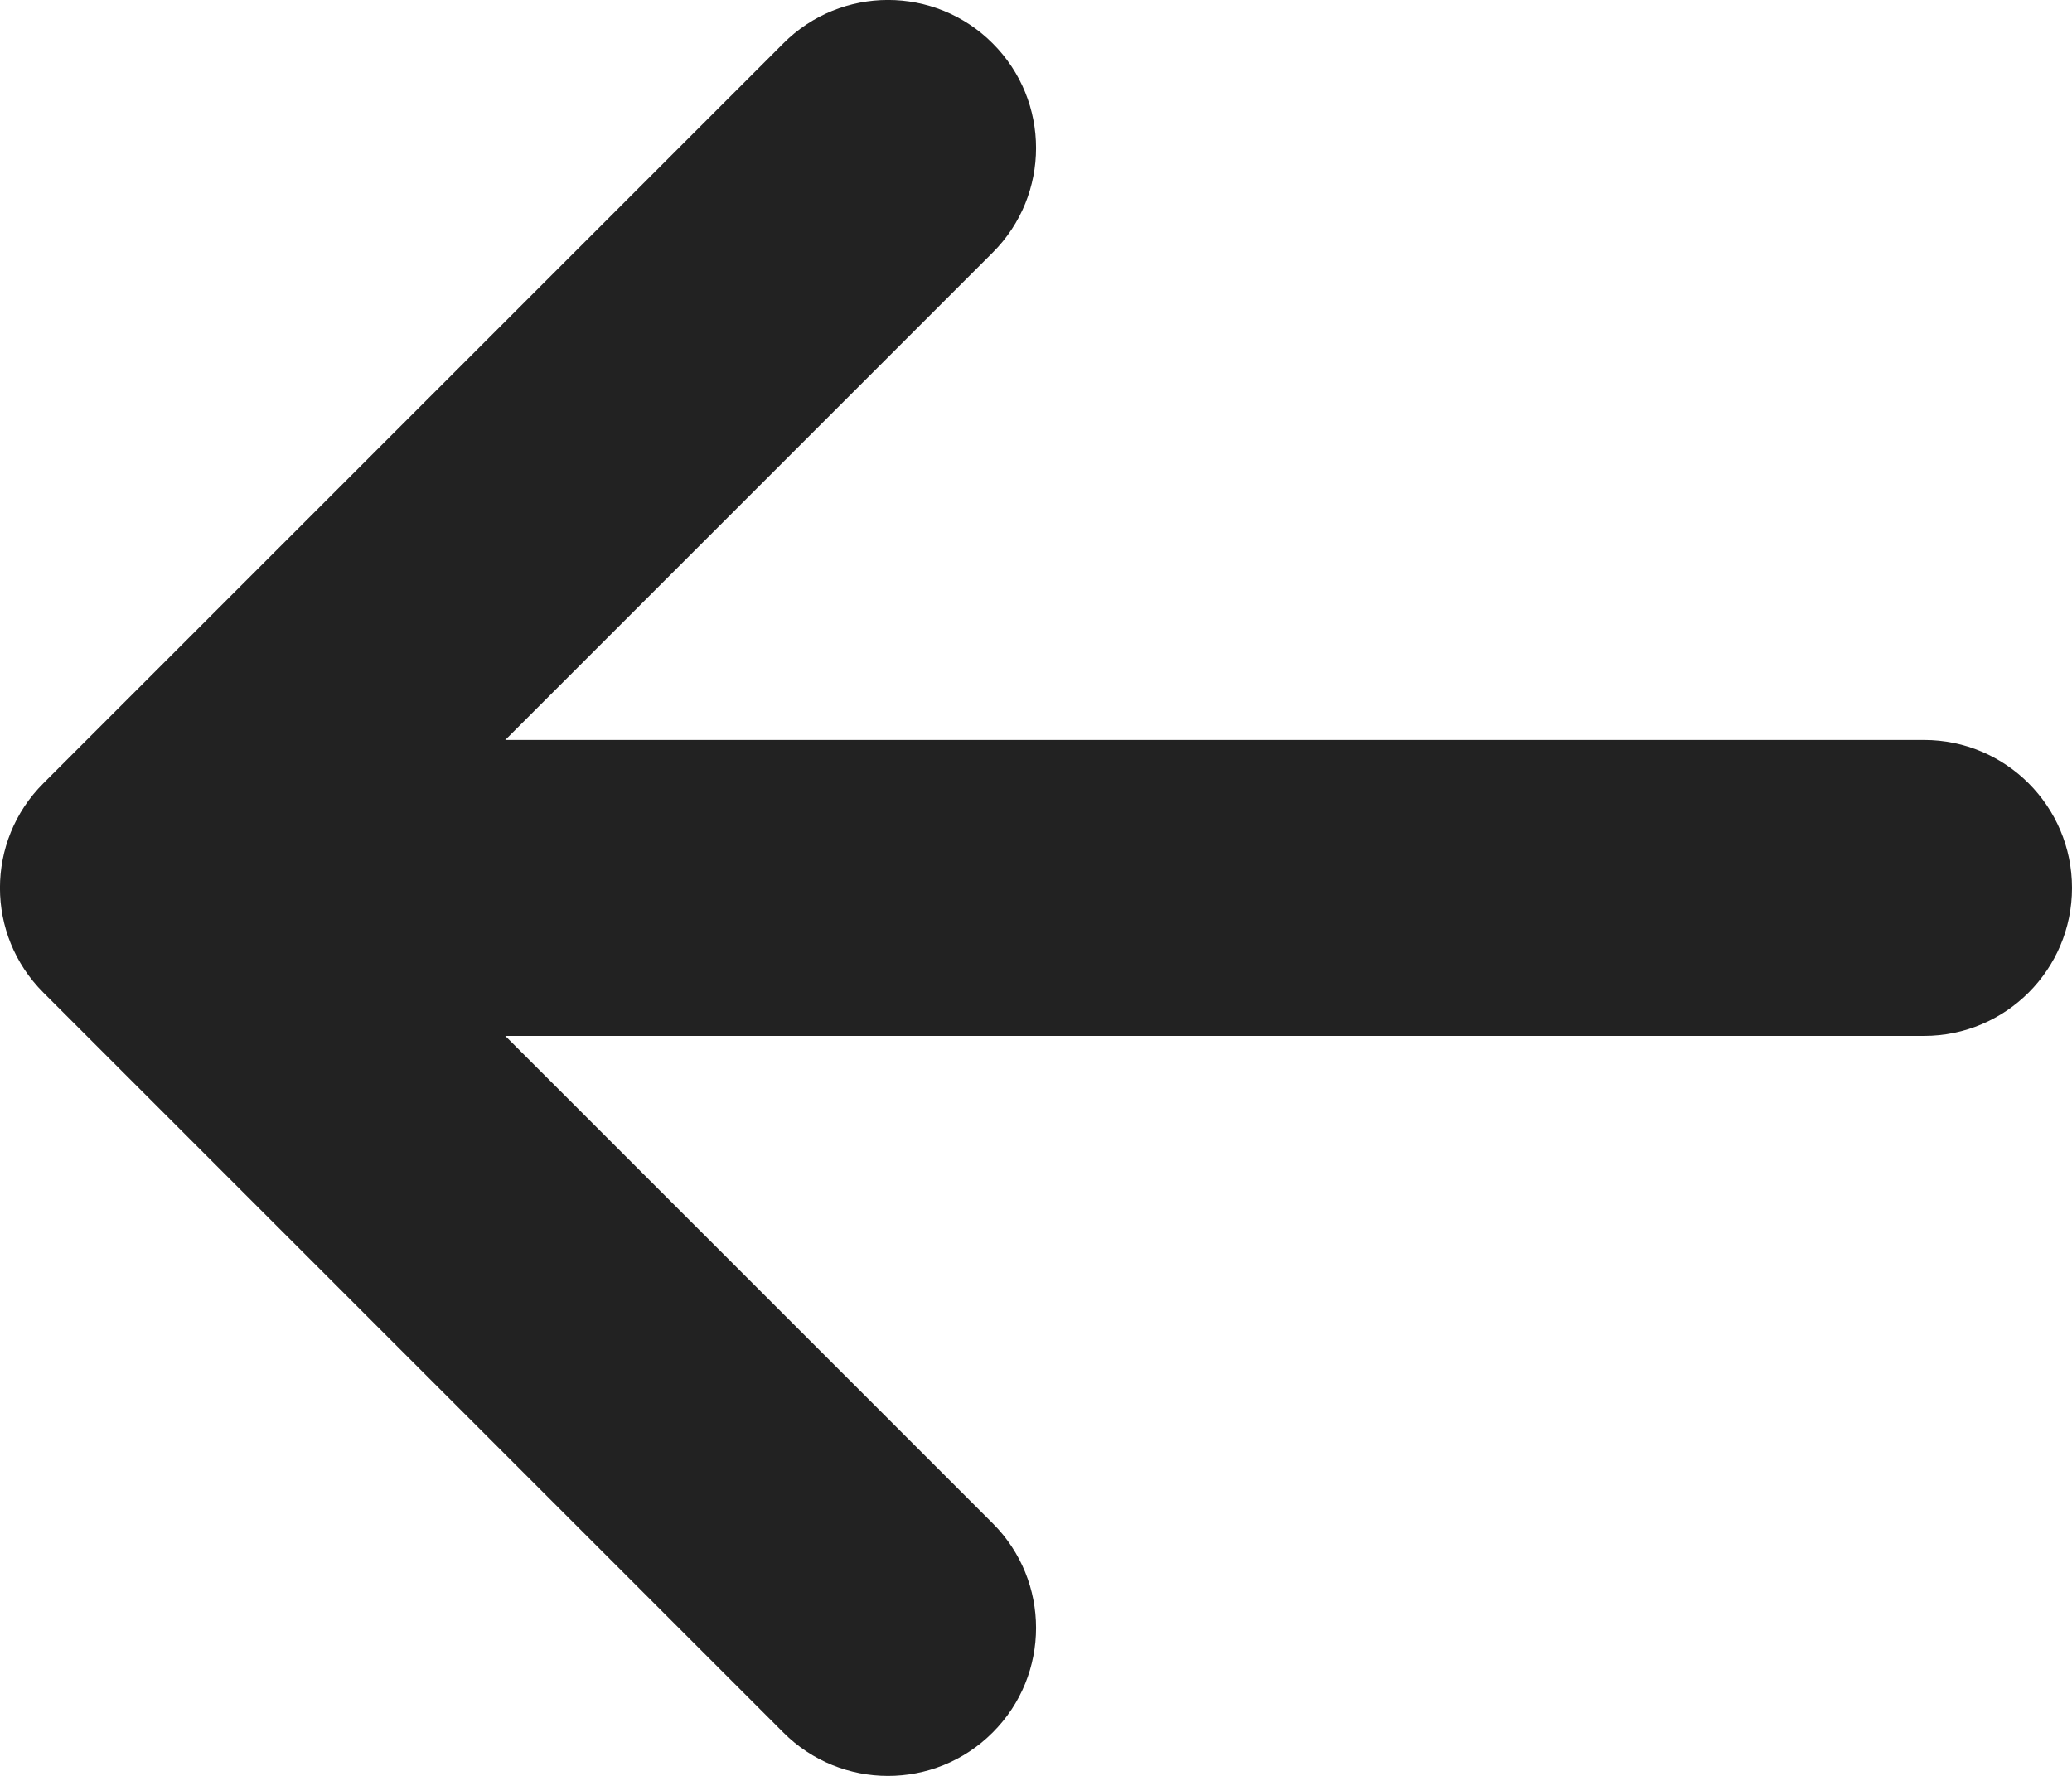
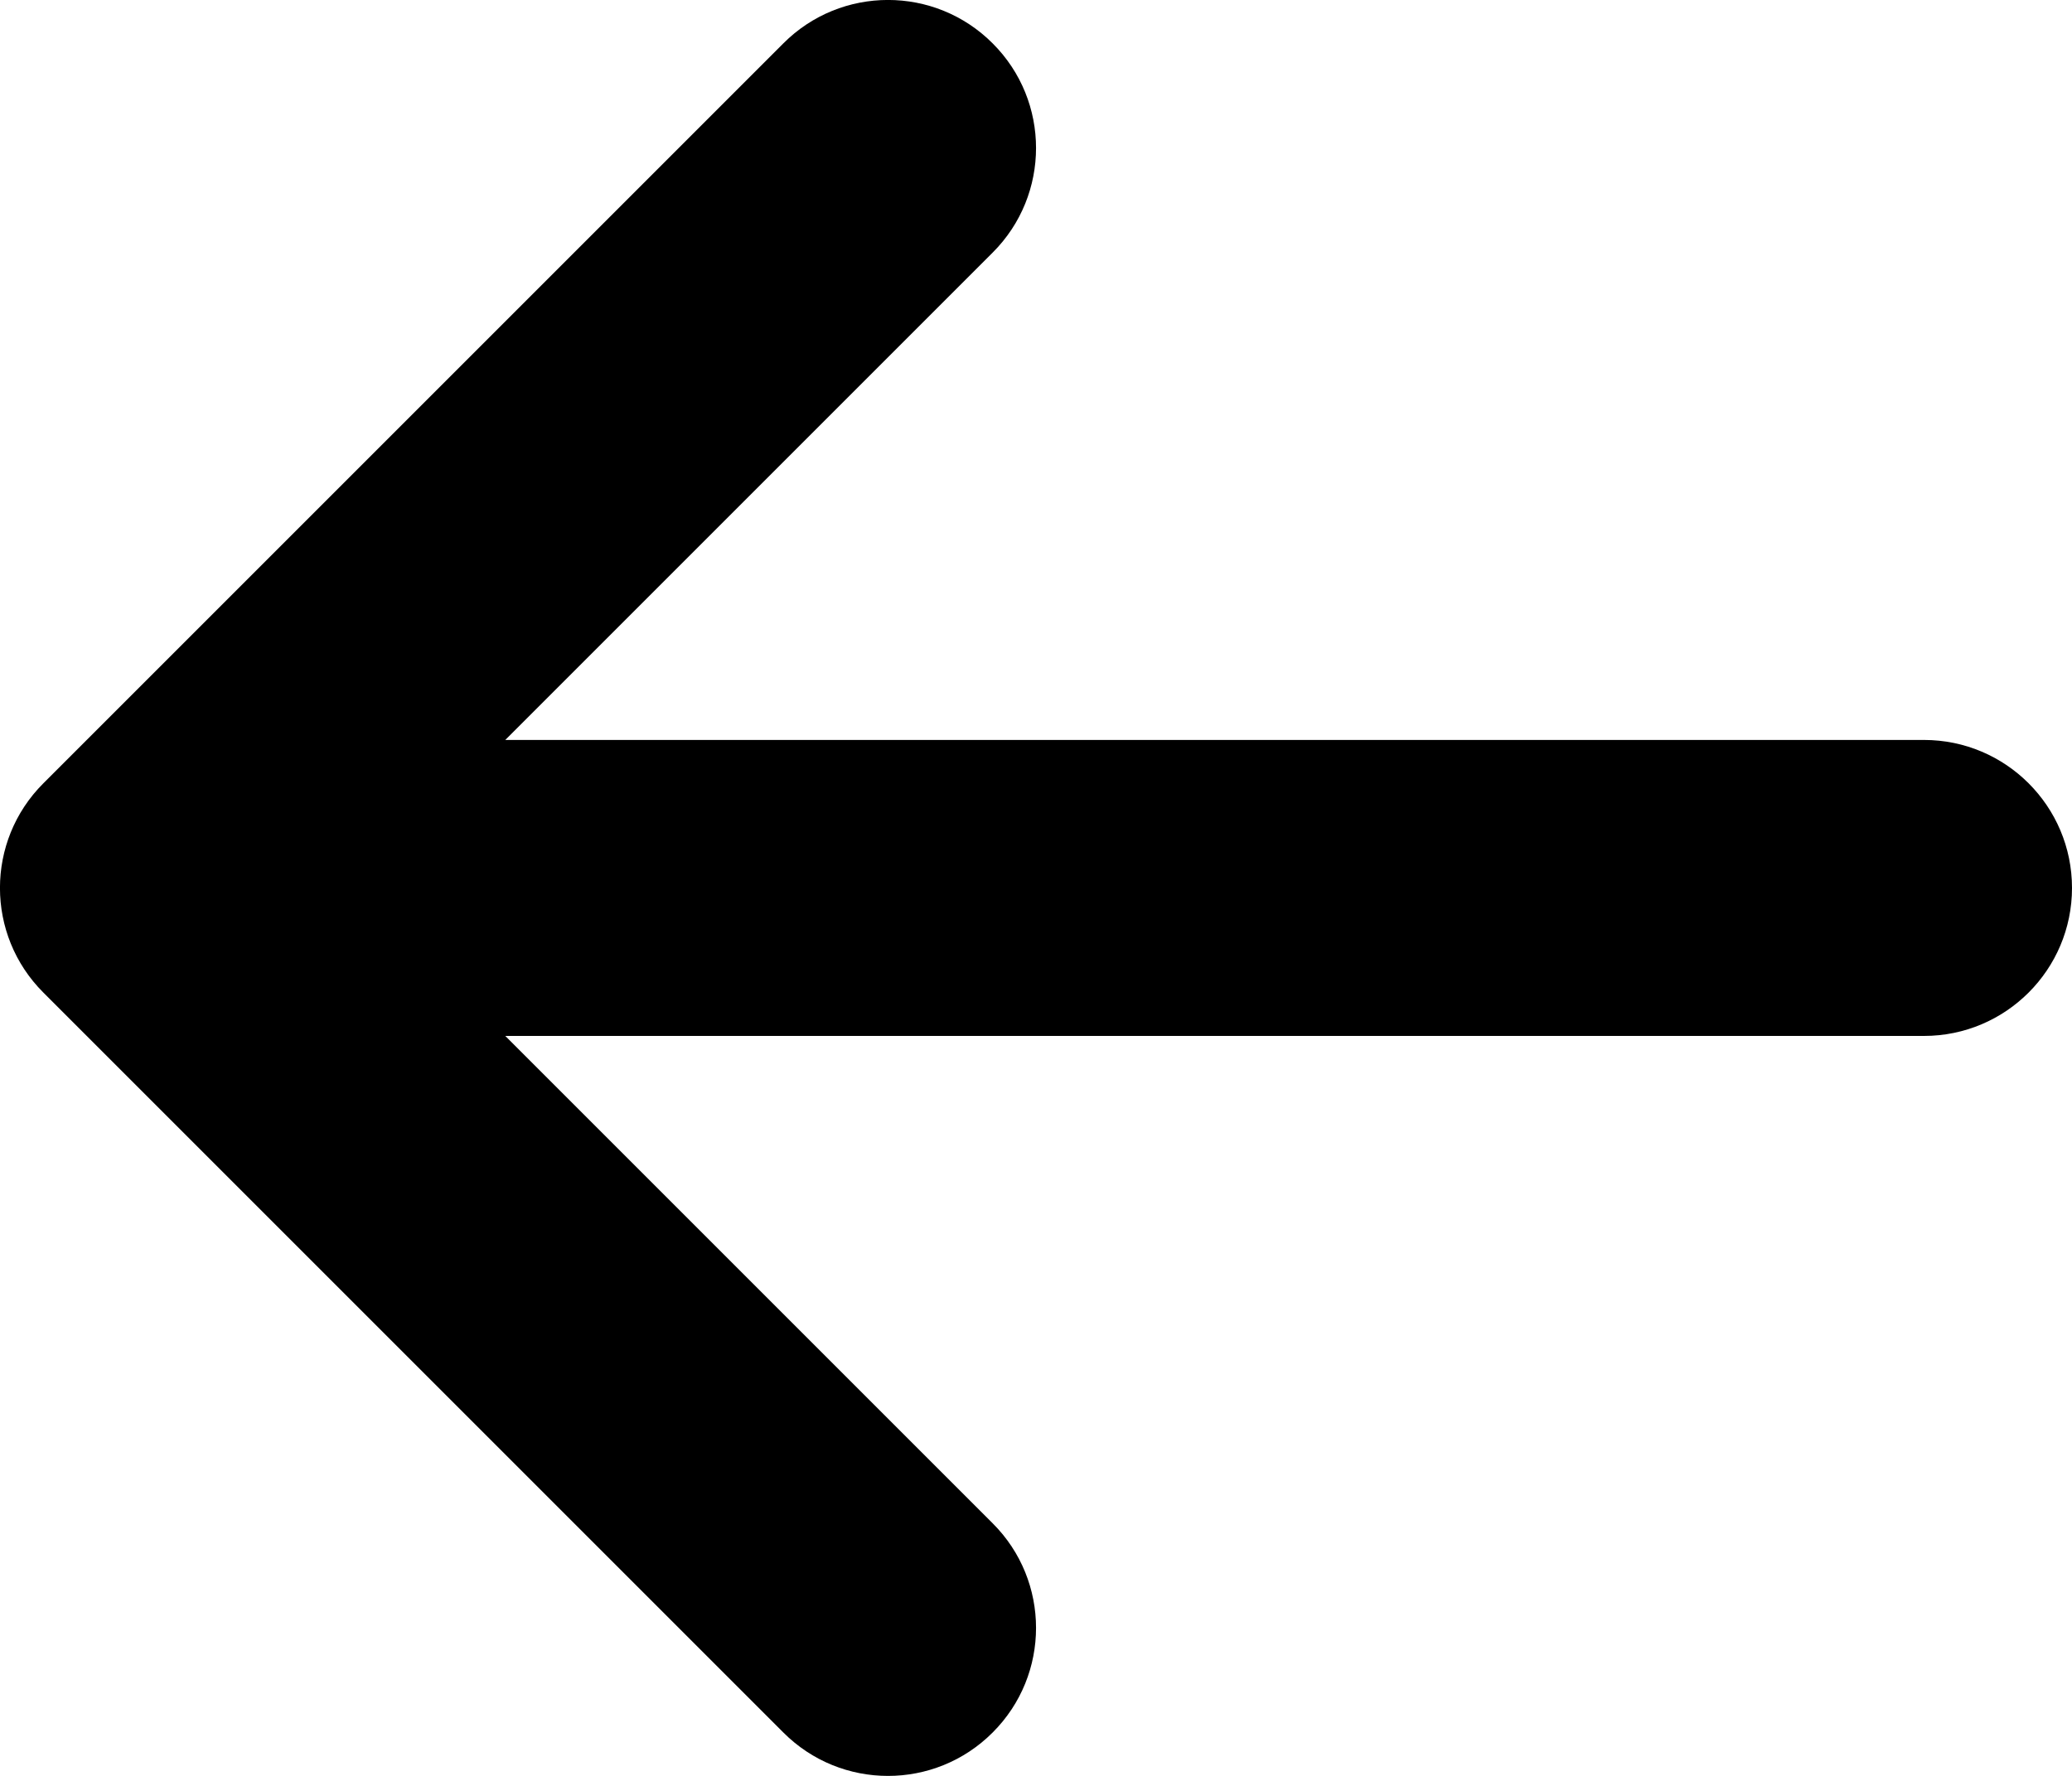
- <svg xmlns="http://www.w3.org/2000/svg" width="14" height="12" viewBox="0 0 14 12" fill="none">
-   <path fill-rule="evenodd" clip-rule="evenodd" d="M6.707 0.293C7.098 0.683 7.098 1.317 6.707 1.707L3.414 5H13C13.552 5 14 5.448 14 6C14 6.552 13.552 7 13 7H3.414L6.707 10.293C7.098 10.683 7.098 11.317 6.707 11.707C6.317 12.098 5.683 12.098 5.293 11.707L0.293 6.707C-0.098 6.317 -0.098 5.683 0.293 5.293L5.293 0.293C5.683 -0.098 6.317 -0.098 6.707 0.293Z" fill="#222222" />
+ <svg xmlns="http://www.w3.org/2000/svg" width="14" height="12" viewBox="0 0 14 12">
+   <path fill-rule="evenodd" clip-rule="evenodd" d="M6.707 0.293C7.098 0.683 7.098 1.317 6.707 1.707L3.414 5H13C13.552 5 14 5.448 14 6C14 6.552 13.552 7 13 7H3.414L6.707 10.293C7.098 10.683 7.098 11.317 6.707 11.707C6.317 12.098 5.683 12.098 5.293 11.707L0.293 6.707C-0.098 6.317 -0.098 5.683 0.293 5.293L5.293 0.293C5.683 -0.098 6.317 -0.098 6.707 0.293Z" />
</svg>
